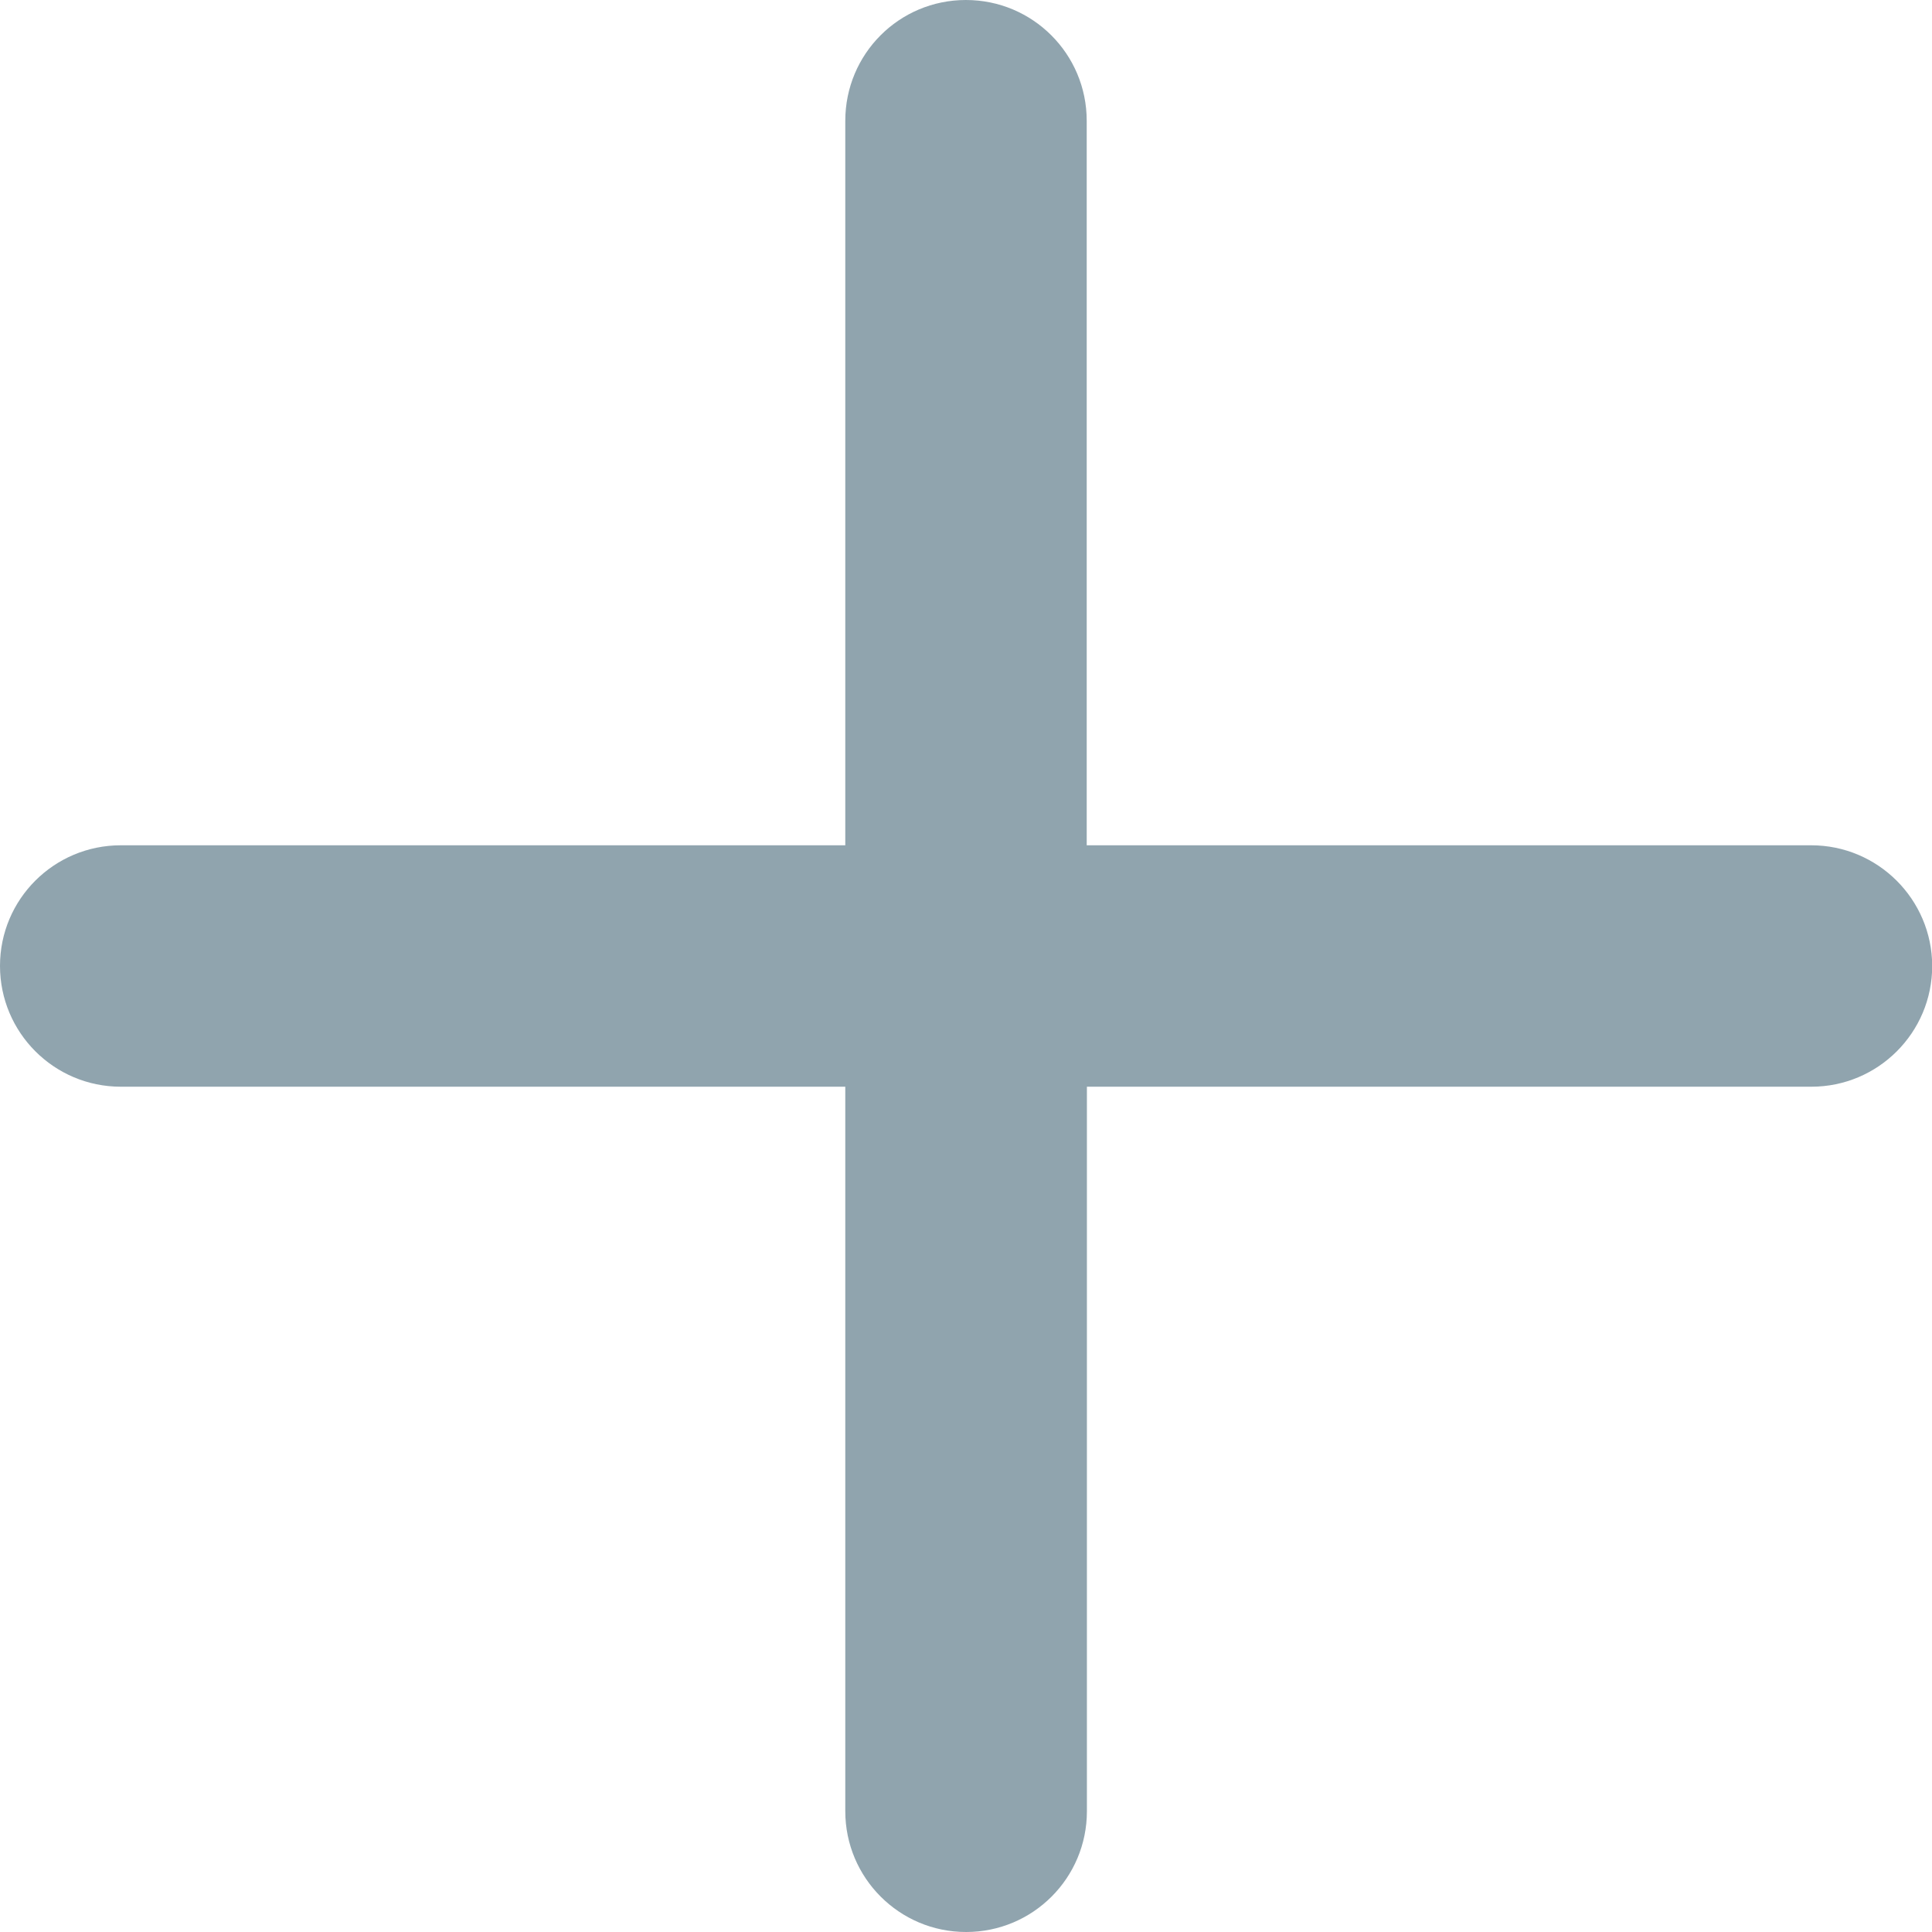
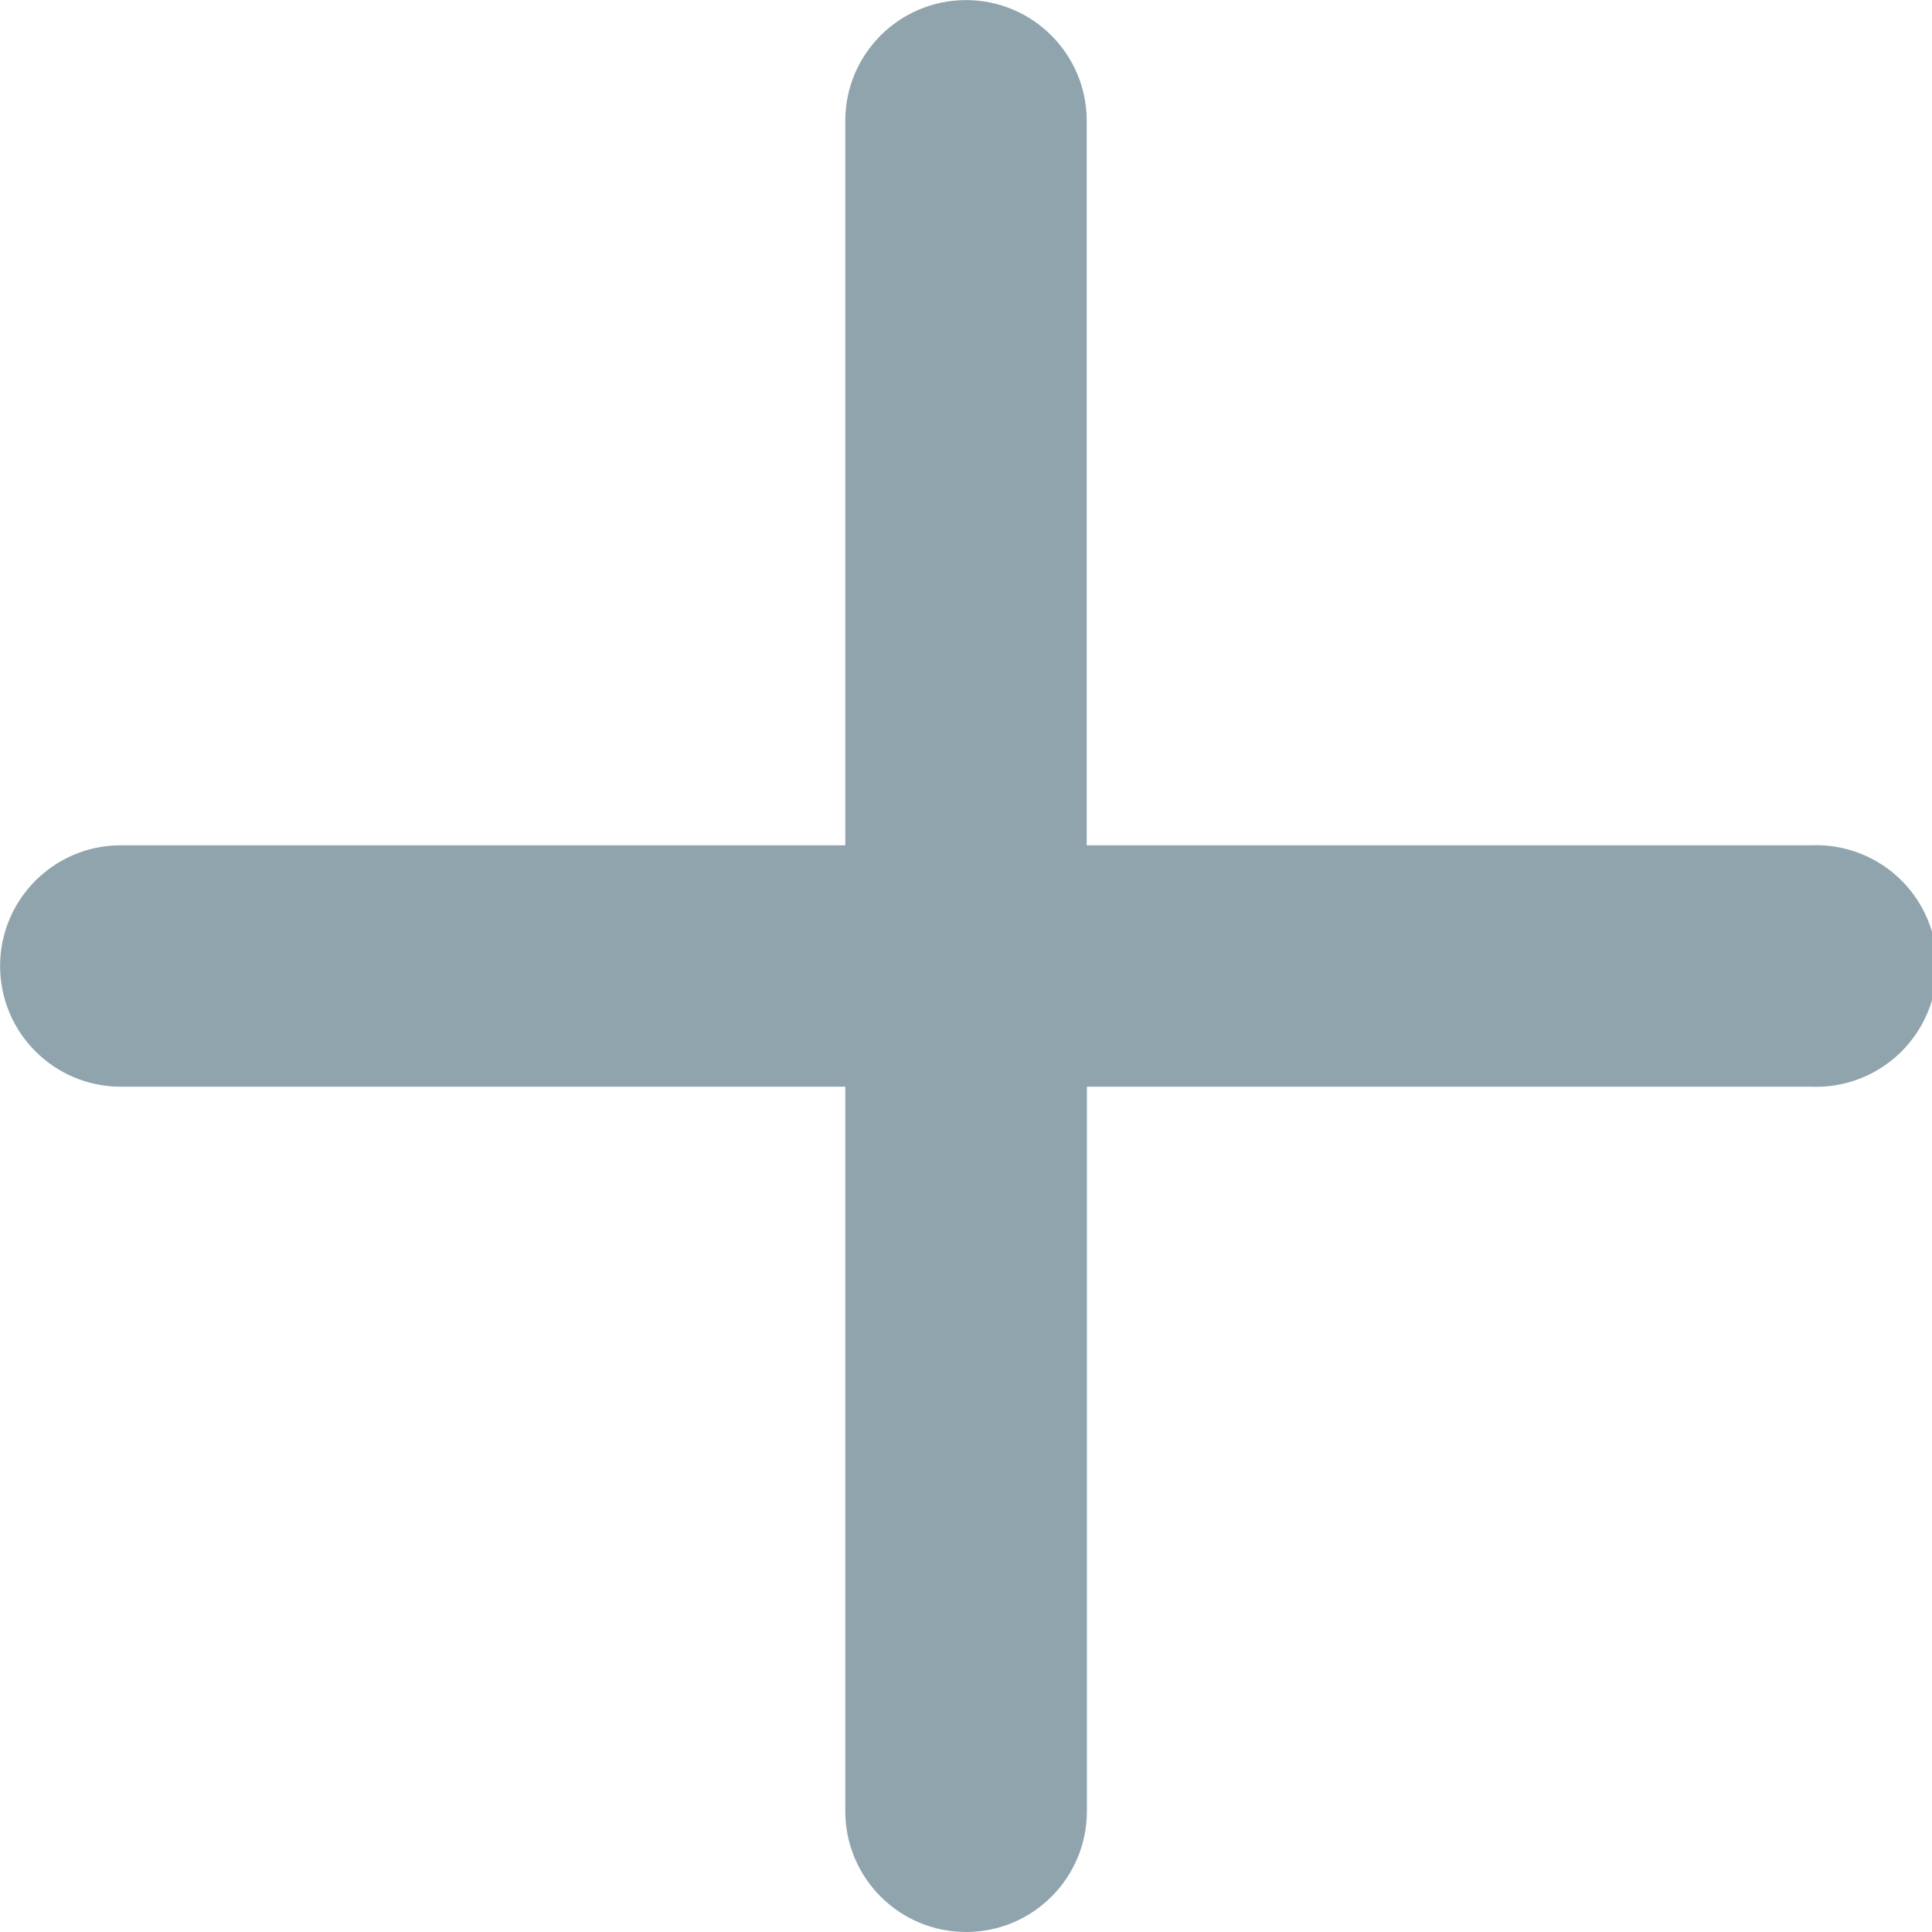
- <svg xmlns="http://www.w3.org/2000/svg" version="1.1" id="Слой_1" x="0px" y="0px" viewBox="0 0 9.947 9.946" style="enable-background:new 0 0 9.947 9.946;" xml:space="preserve">
-   <g id="Add_65_">
-     <g>
-       <path style="fill:#90A4AE;" d="M9.325,4.352h-3.73v-3.73C5.595,0.278,5.317,0,4.973,0S4.352,0.278,4.352,0.622v3.73h-3.73    C0.278,4.352,0,4.63,0,4.973s0.278,0.622,0.622,0.622h3.73v3.73c0,0.343,0.278,0.622,0.622,0.622s0.622-0.278,0.622-0.622v-3.73    h3.73c0.343,0,0.622-0.278,0.622-0.622C9.947,4.63,9.668,4.352,9.325,4.352z" />
-     </g>
-   </g>
-   <g>
- </g>
-   <g>
- </g>
-   <g>
- </g>
-   <g>
- </g>
-   <g>
- </g>
-   <g>
- </g>
-   <g>
- </g>
-   <g>
- </g>
-   <g>
- </g>
-   <g>
- </g>
-   <g>
- </g>
-   <g>
- </g>
-   <g>
- </g>
-   <g>
- </g>
-   <g>
- </g>
+ <svg xmlns="http://www.w3.org/2000/svg" viewBox="0 0 9.947 9.946">
+   <path d="M9.325 4.352h-3.73V.622a.621.621 0 1 0-1.243 0v3.73H.622a.621.621 0 1 0 0 1.243h3.73v3.73a.622.622 0 0 0 1.244 0v-3.73h3.73a.622.622 0 1 0-.001-1.243z" fill="#90a4ae" />
</svg>
